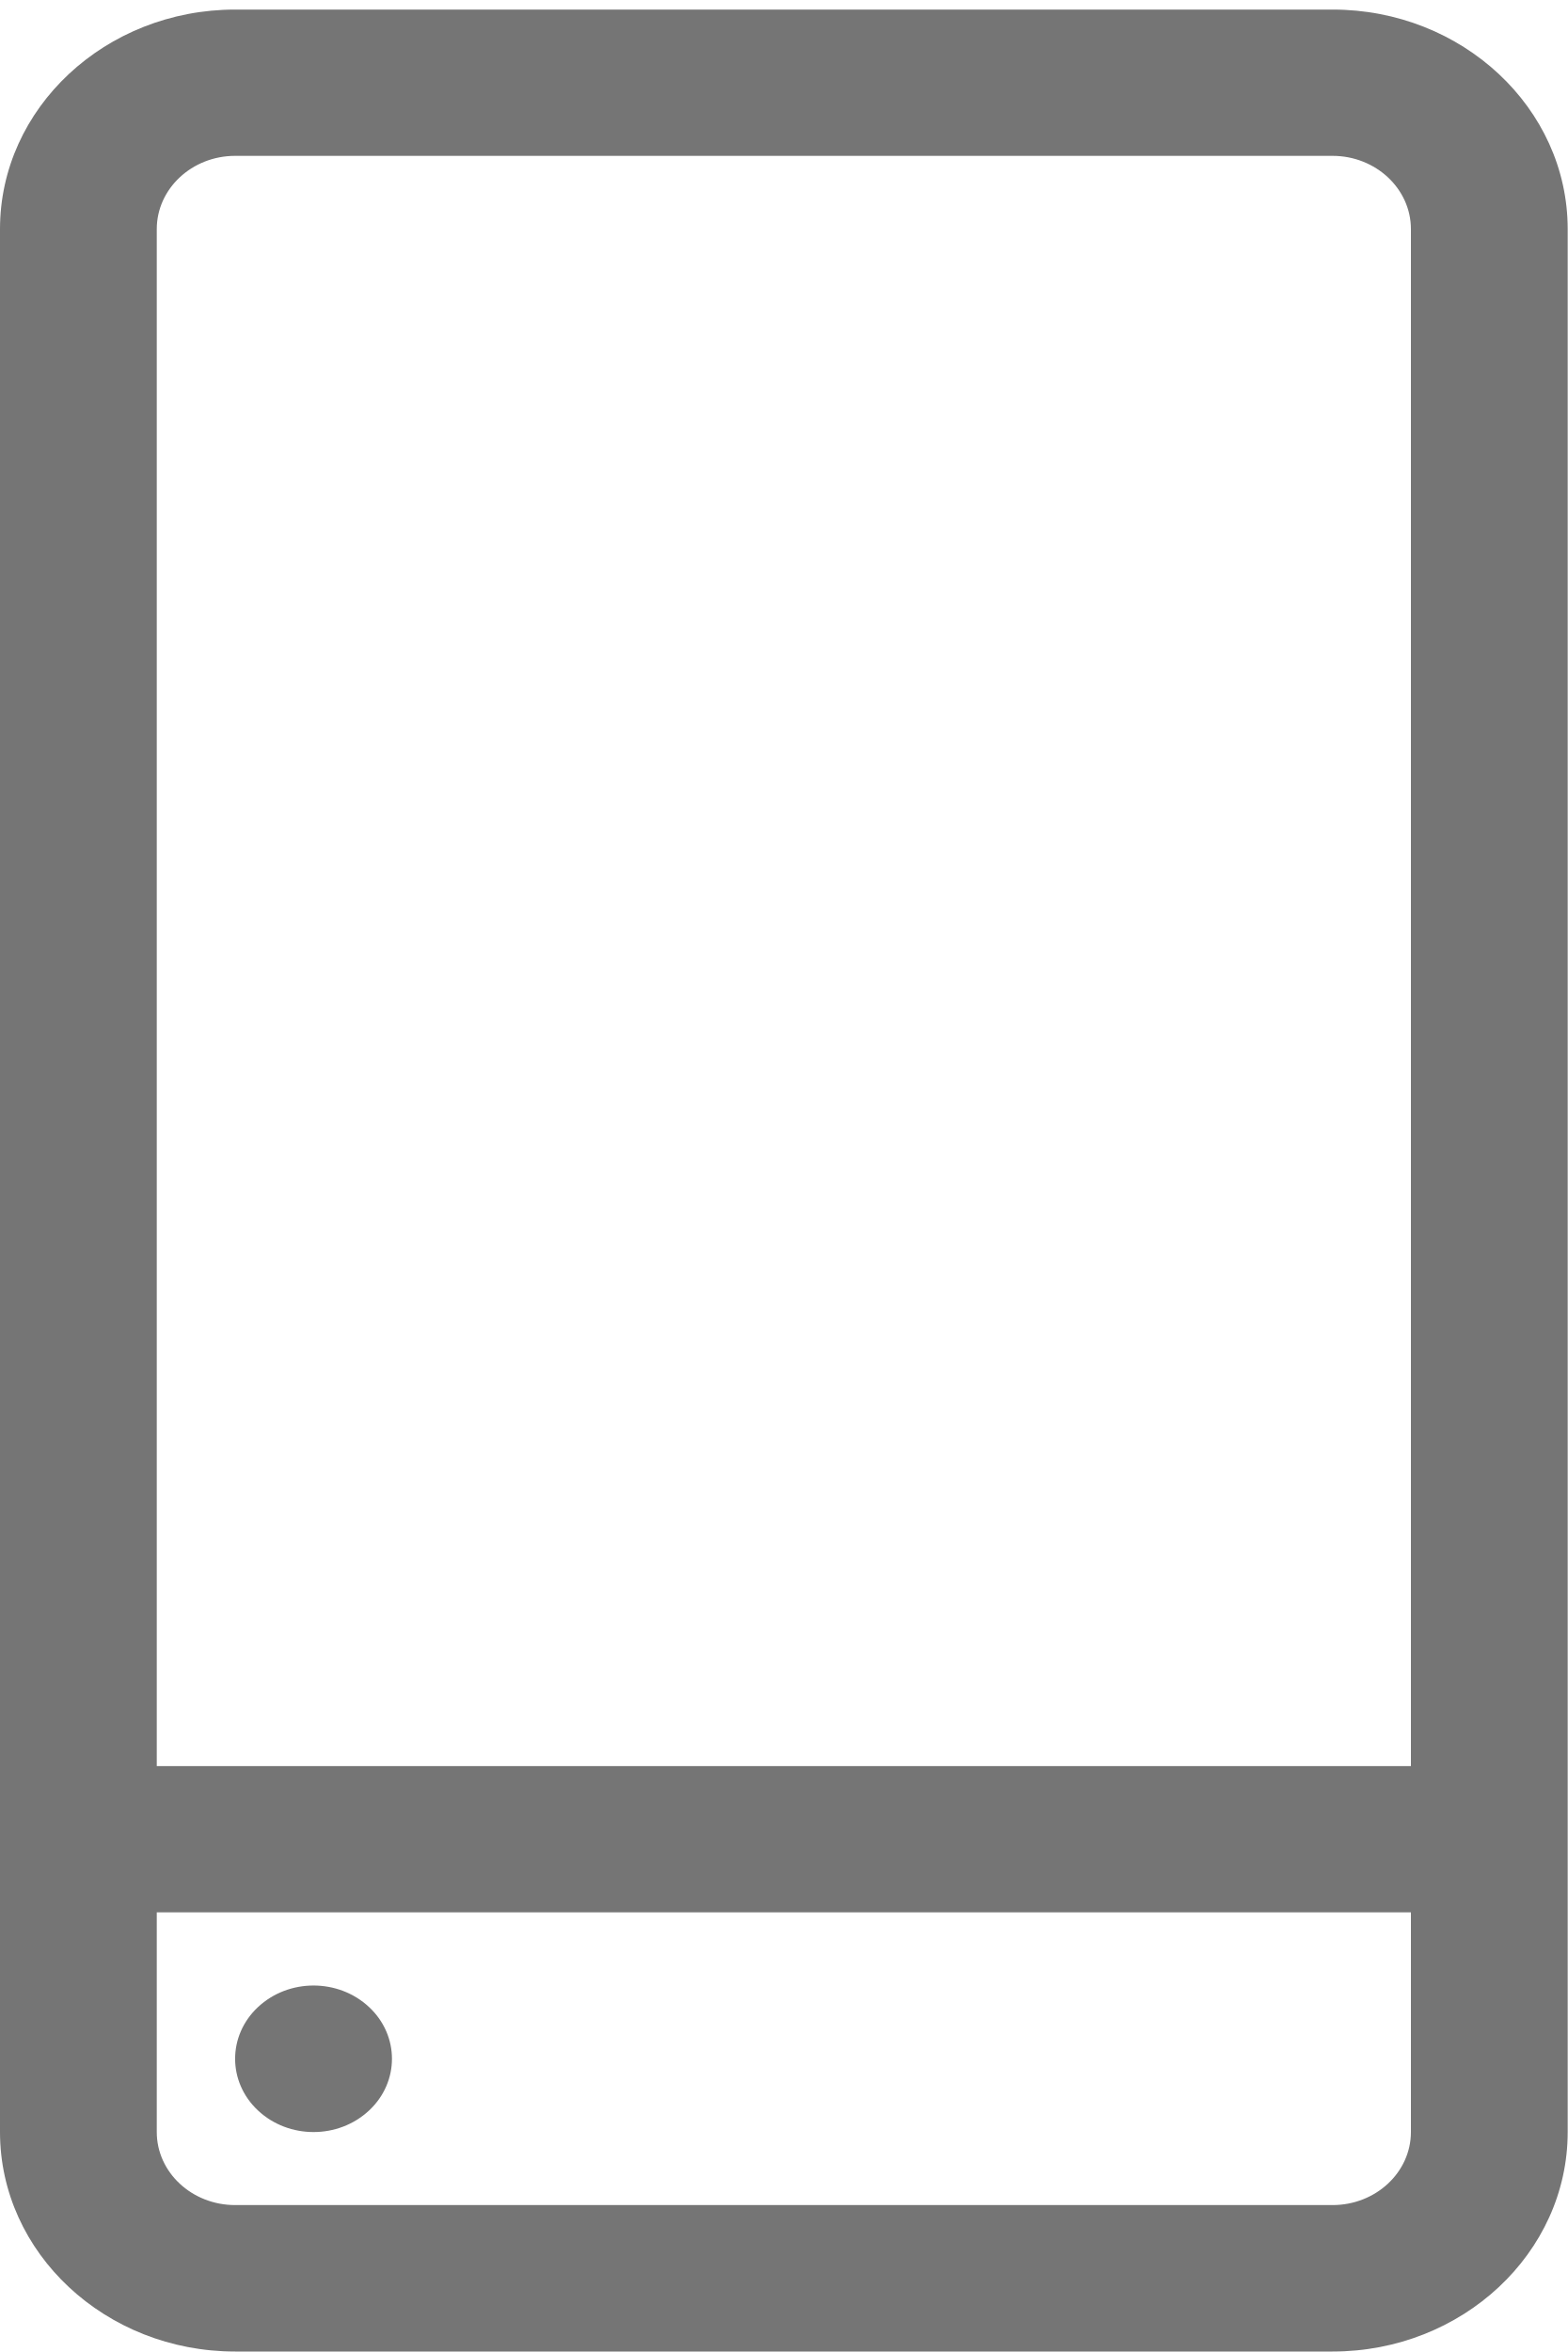
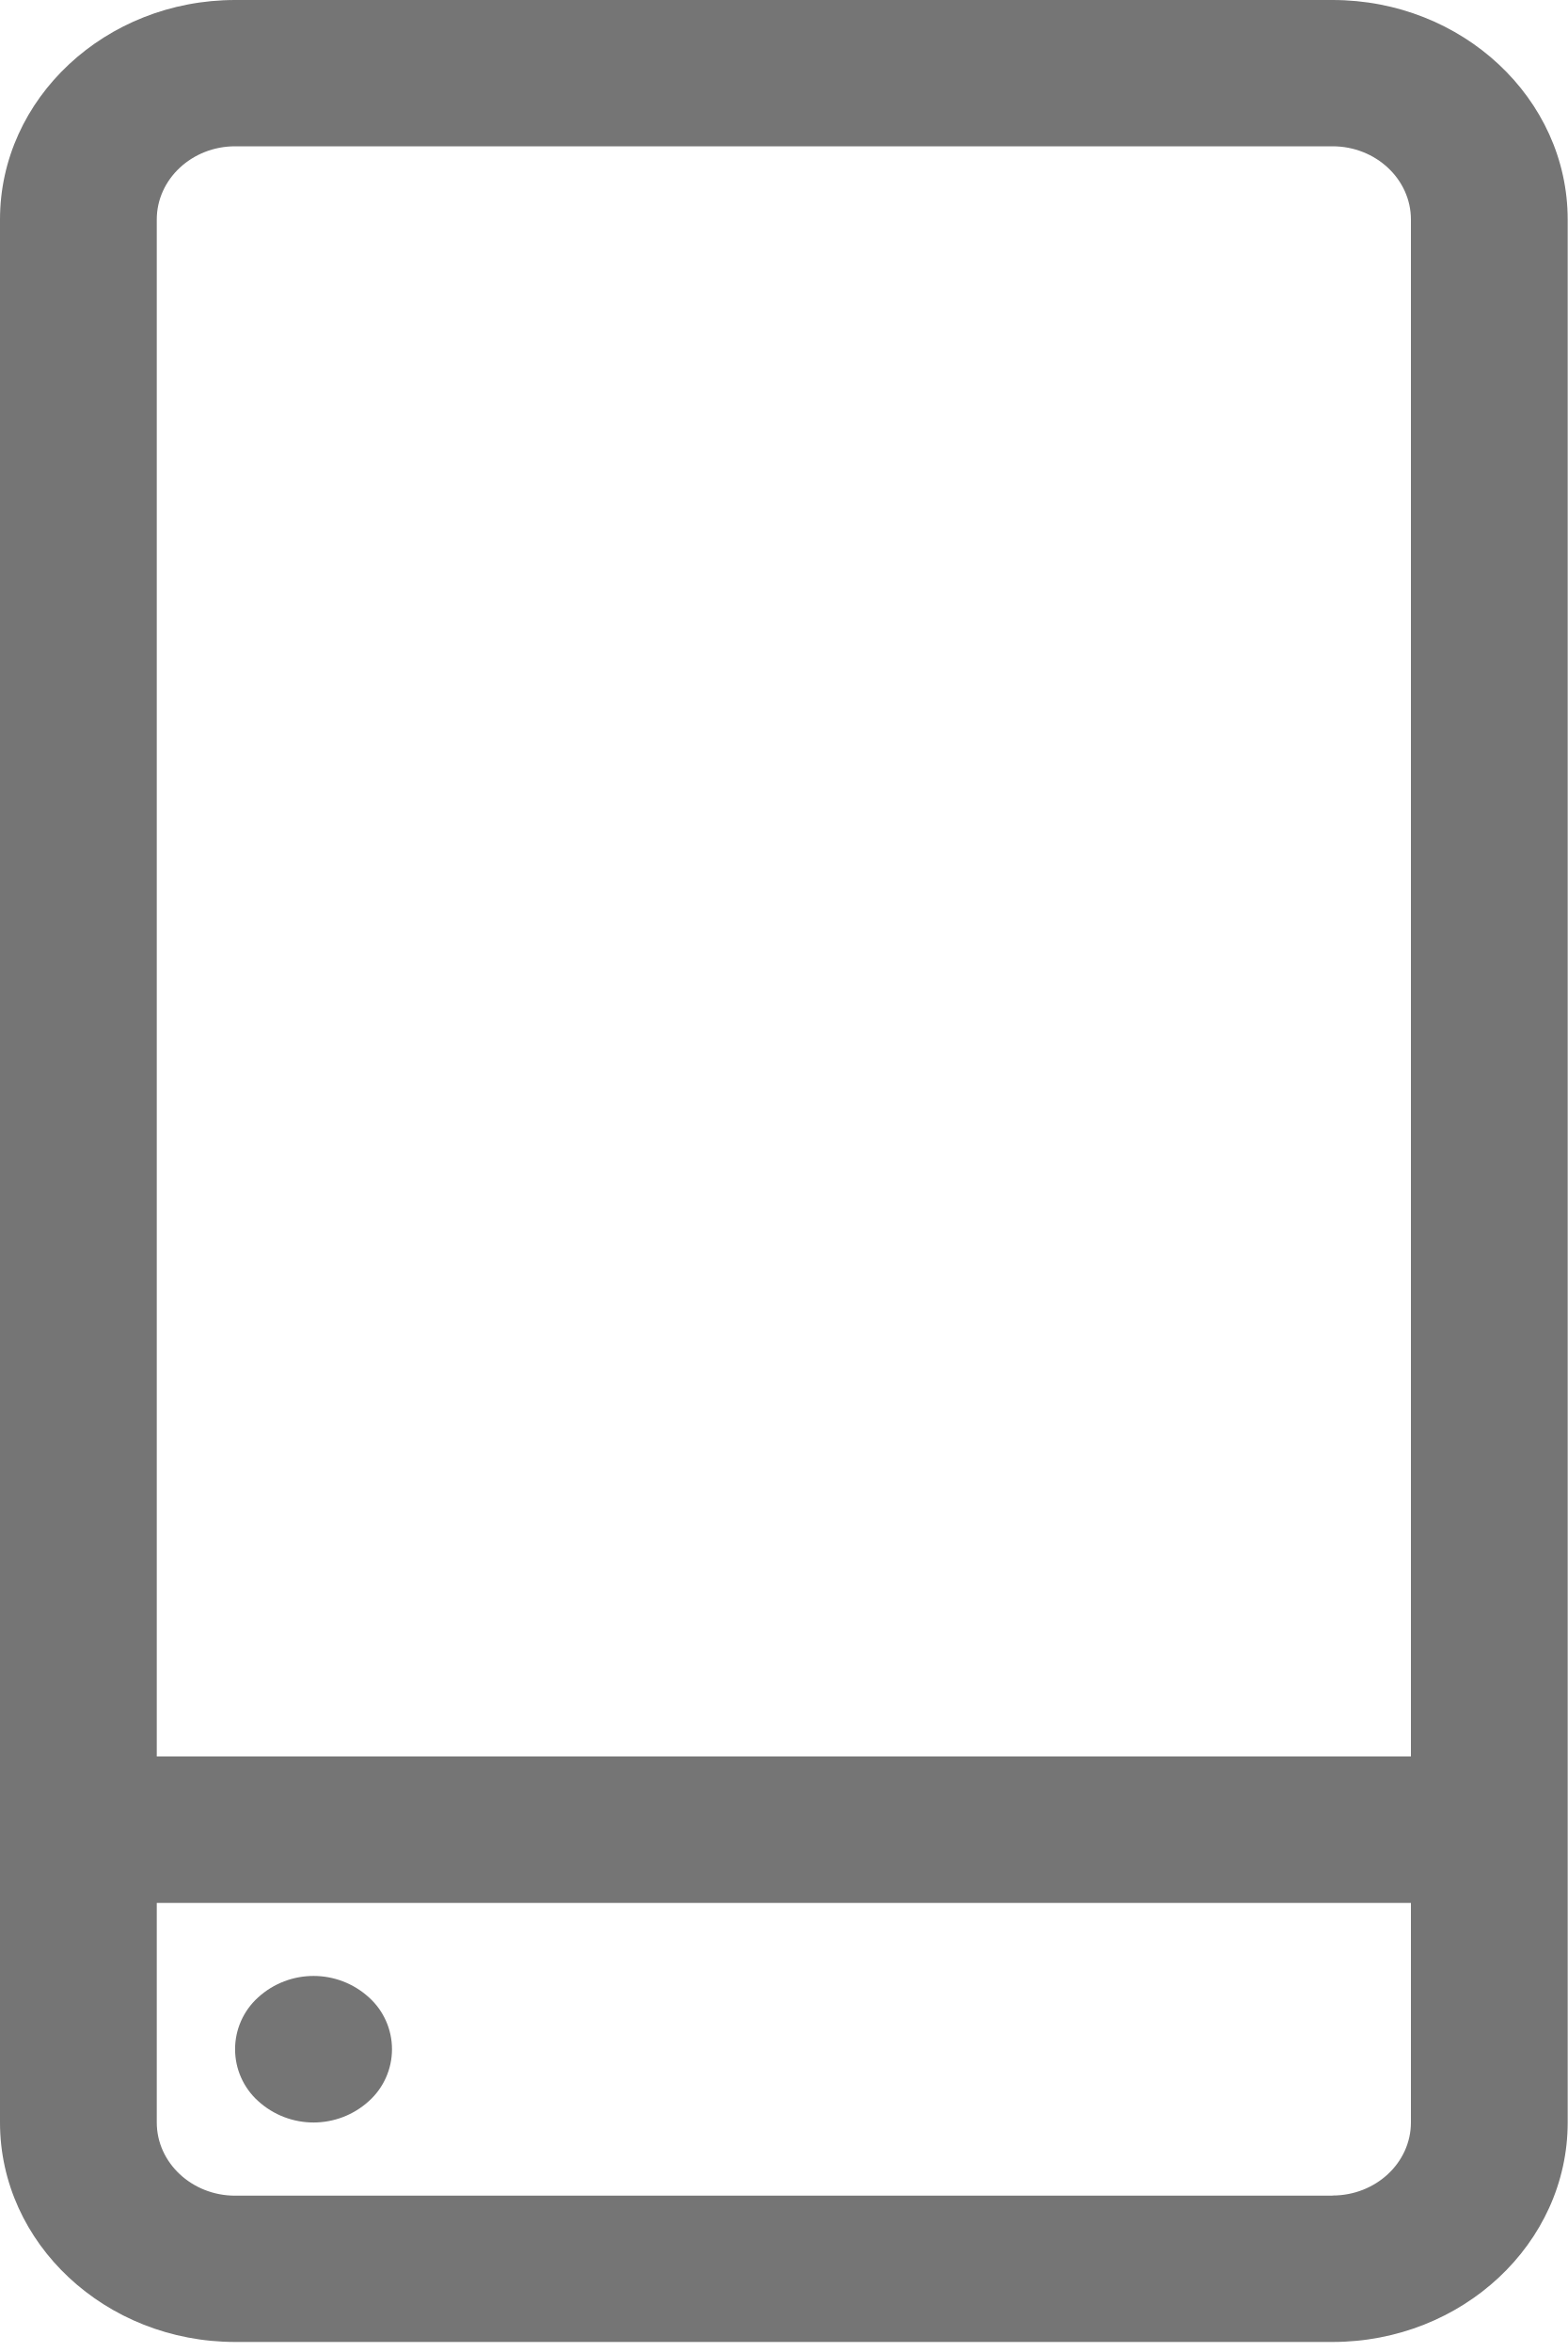
- <svg xmlns="http://www.w3.org/2000/svg" width="10" height="15" viewBox="0 0 10 15" fill="none">
-   <path d="M8.5 0.061H1.5C0.673 0.061 0 0.689 0 1.461V13.597C0 14.369 0.673 14.997 1.5 14.997H8.5C9.327 14.997 10 14.369 10 13.597V1.461C10 0.689 9.327 0.061 8.5 0.061ZM1.5 0.994H8.5C8.776 0.994 9 1.204 9 1.461V11.263H1V1.461C1 1.204 1.224 0.994 1.5 0.994ZM8.5 14.063H1.5C1.224 14.063 1 13.854 1 13.597V12.196H9V13.597C9 13.854 8.776 14.063 8.5 14.063Z" fill="#757575" />
-   <path d="M2.354 12.8C2.549 12.982 2.549 13.278 2.354 13.46C2.158 13.643 1.842 13.643 1.646 13.46C1.451 13.278 1.451 12.982 1.646 12.8C1.842 12.617 2.158 12.617 2.354 12.8Z" fill="#757575" />
+ <svg xmlns="http://www.w3.org/2000/svg" width="10" height="15" fill="none">
+   <path d="M8.5 0h-7C.673 0 0 .628 0 1.4v12.136c0 .772.673 1.4 1.5 1.4h7c.827 0 1.5-.628 1.5-1.4V1.4C10 .628 9.327 0 8.5 0zm-7 .933h7c.276 0 .5.21.5.467v9.802H1V1.4c0-.257.224-.467.5-.467zm7 13.07h-7c-.276 0-.5-.21-.5-.467v-1.4h8v1.4c0 .257-.224.466-.5.466z" fill="#757575" />
+   <path d="M2.354 12.739a.445.445 0 010 .66.525.525 0 01-.708 0 .445.445 0 010-.66.525.525 0 01.708 0z" fill="#757575" />
</svg>
